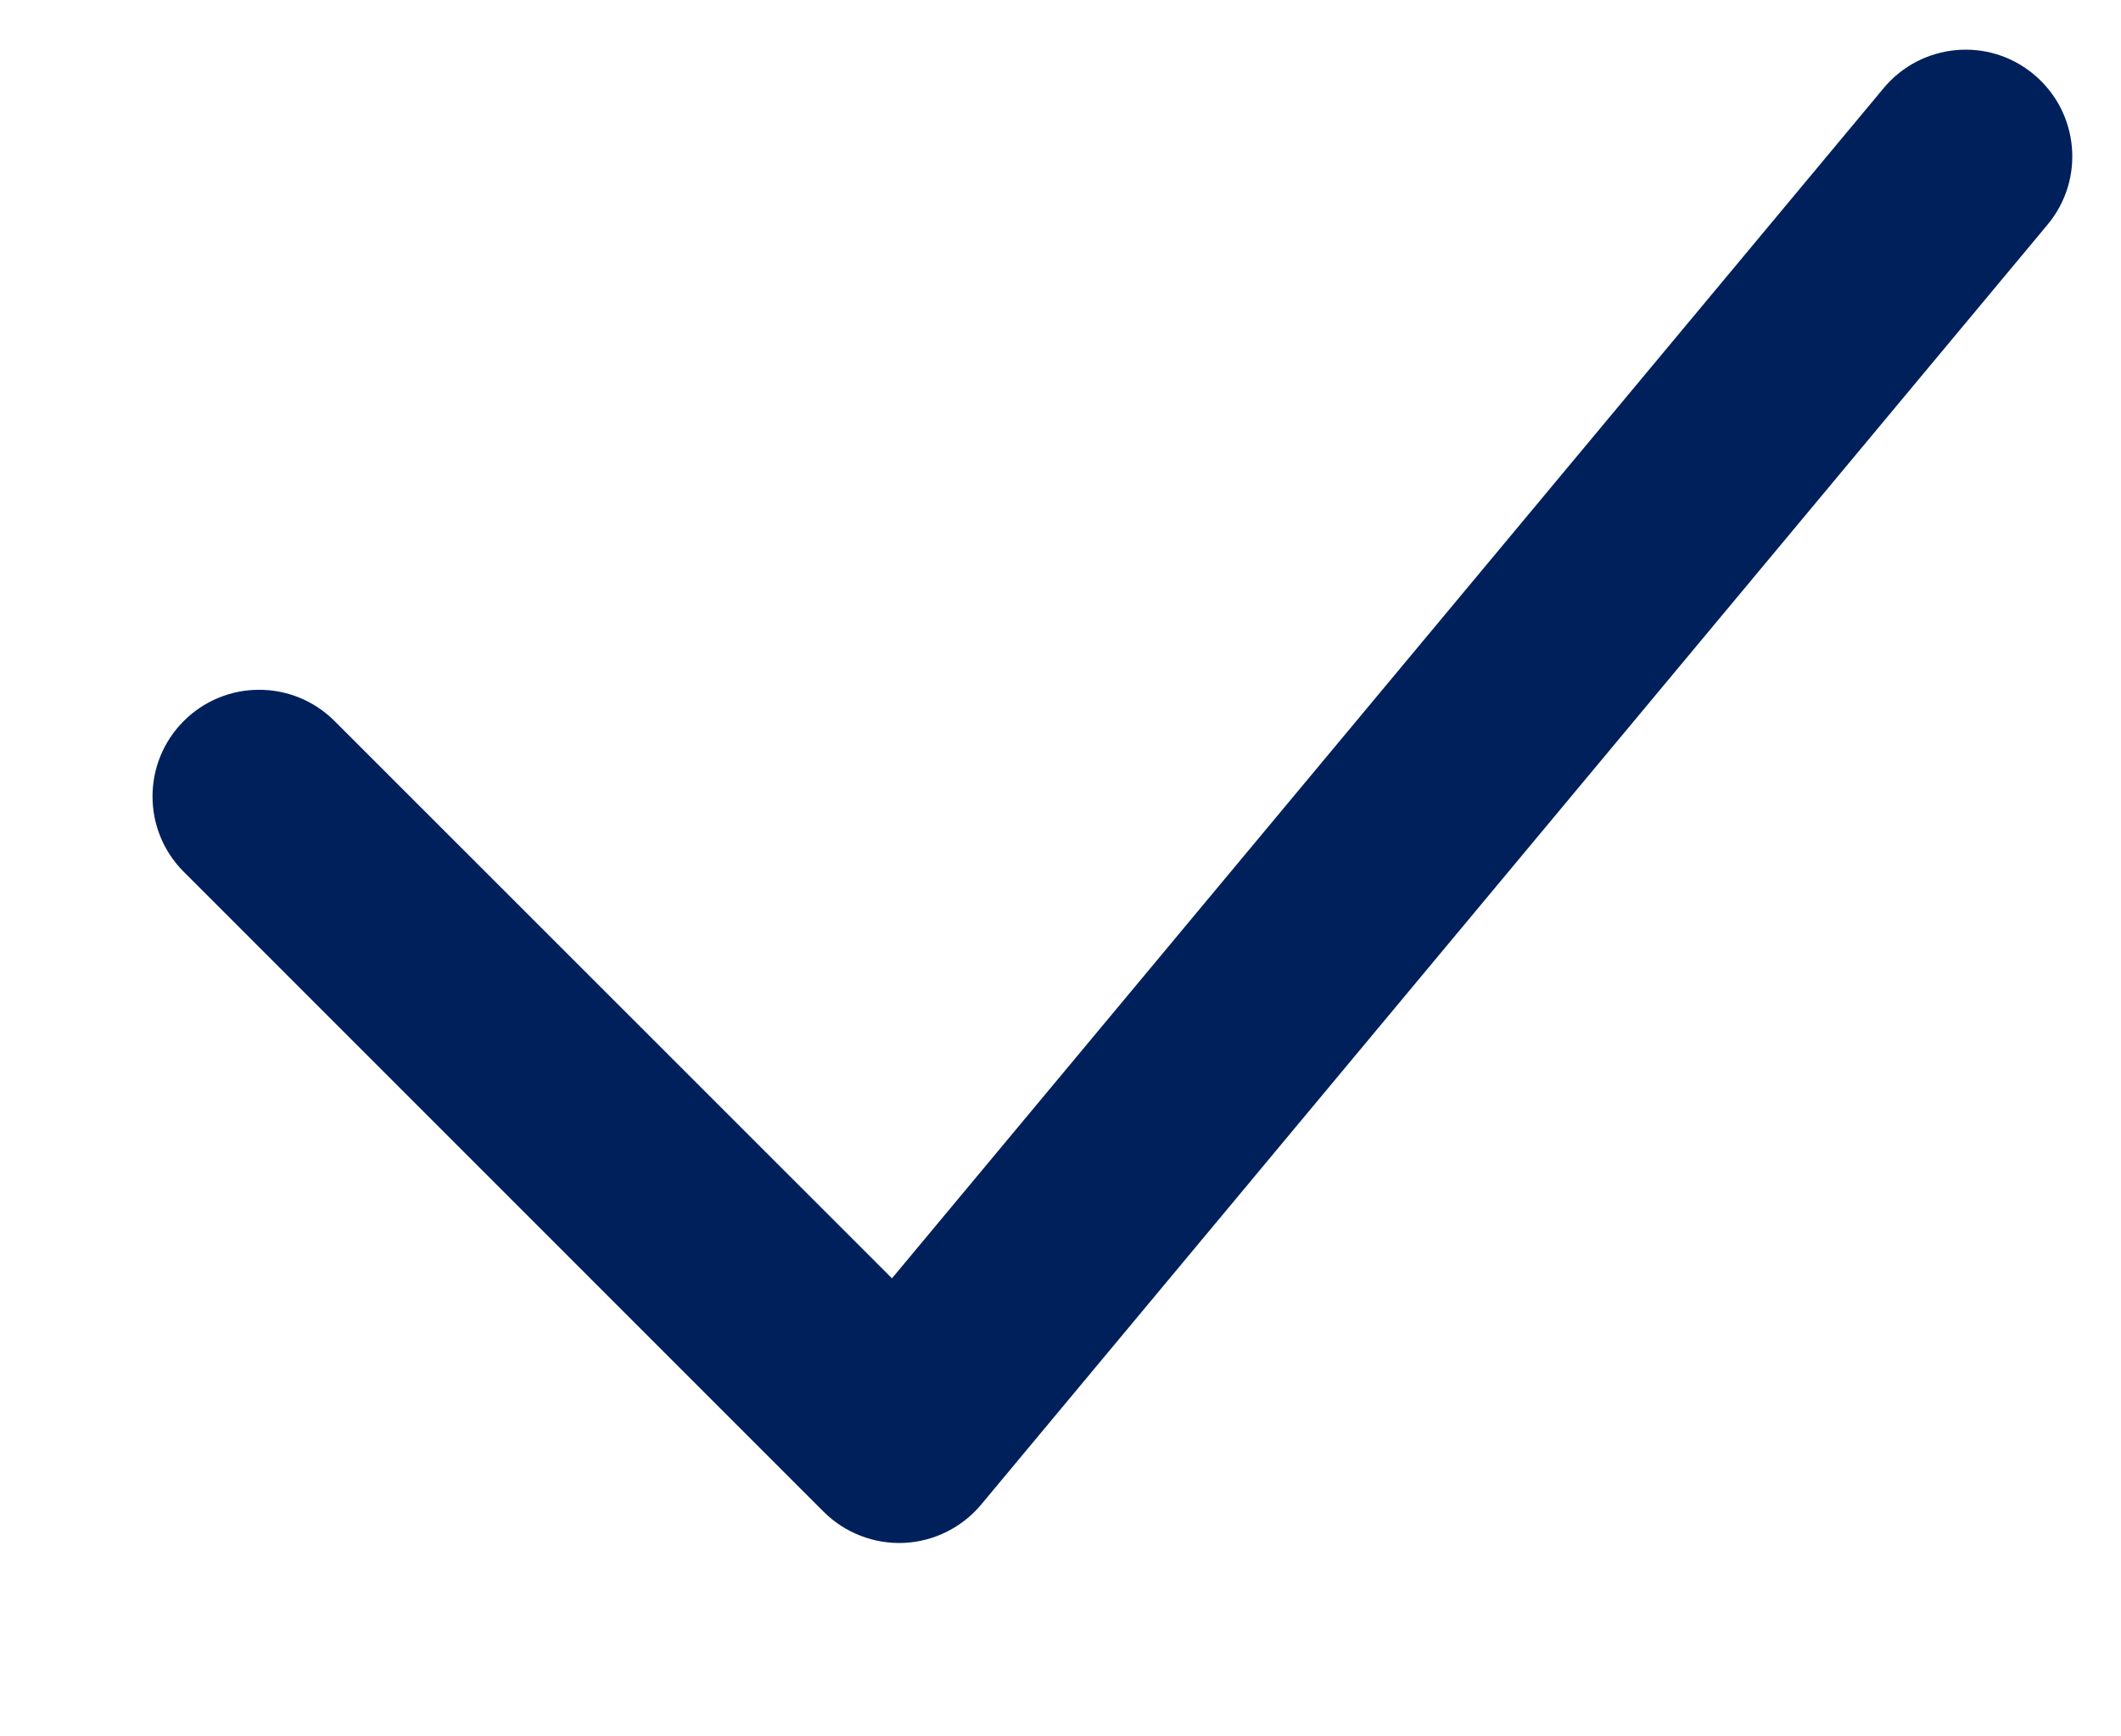
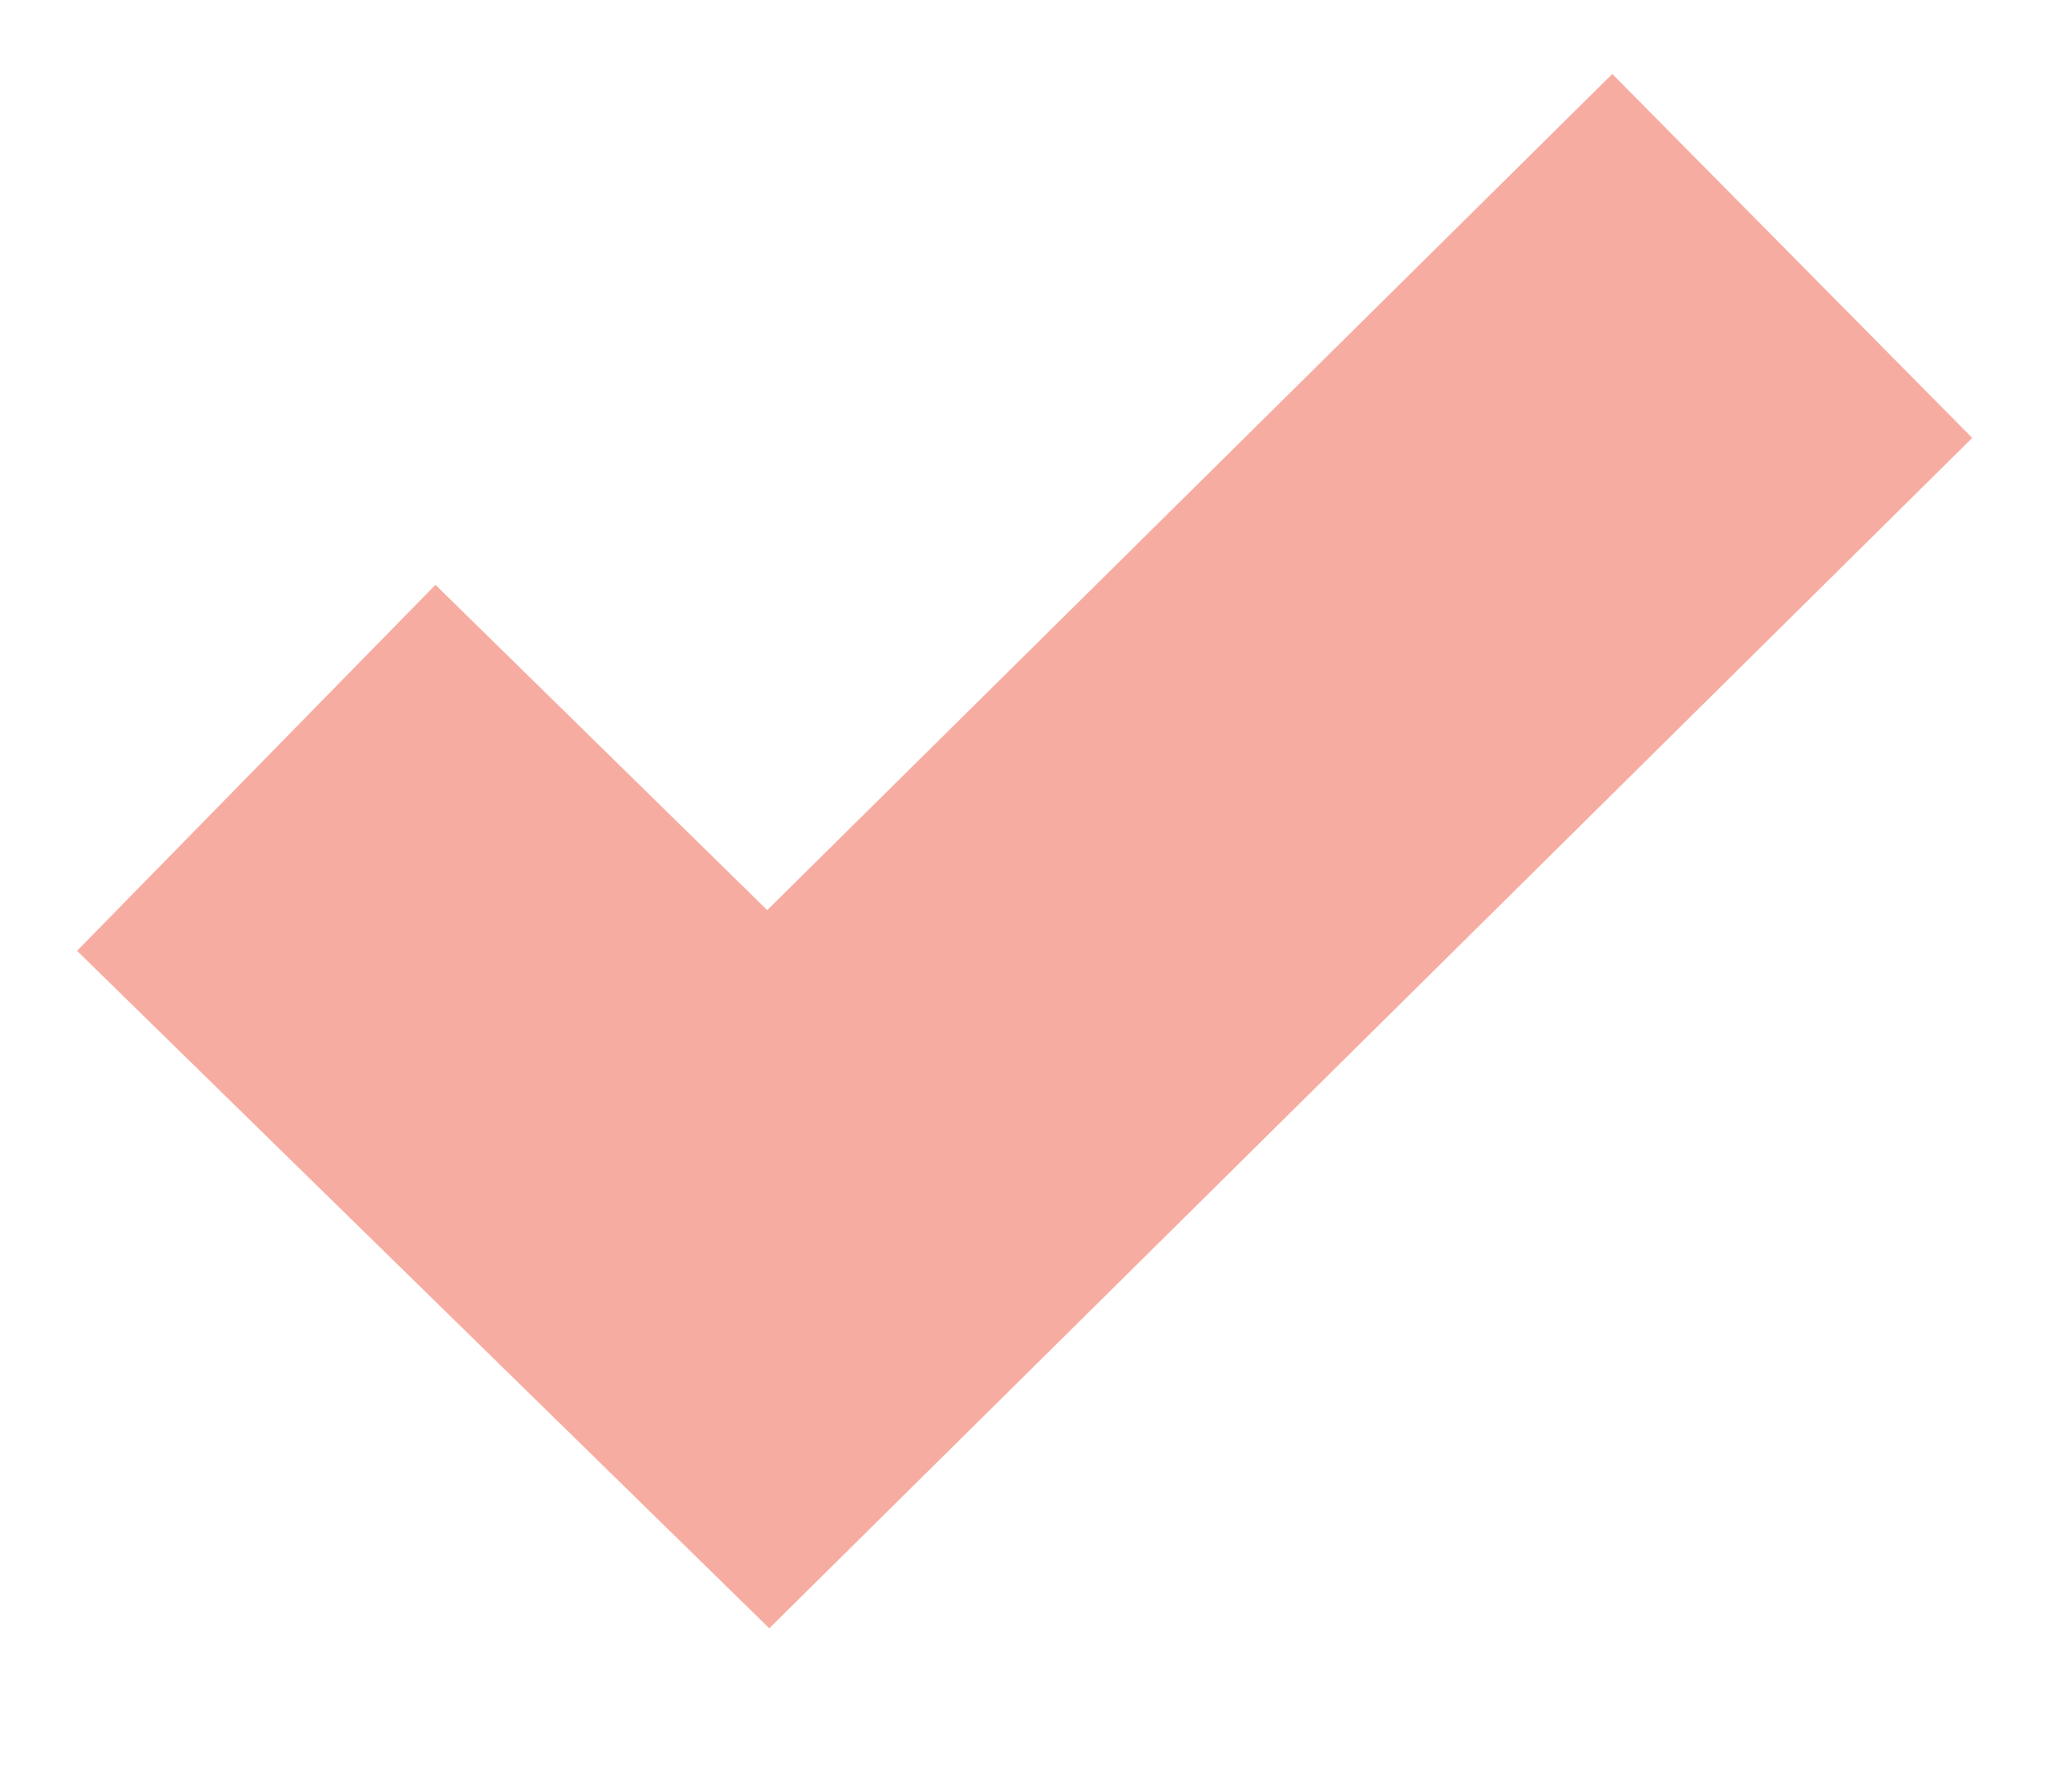
- <svg xmlns="http://www.w3.org/2000/svg" width="11" height="9" viewBox="0 0 11 9" fill="none">
-   <path fill-rule="evenodd" clip-rule="evenodd" d="M10.548 0.386C10.783 0.582 10.815 0.93 10.619 1.165L5.088 7.803C4.988 7.922 4.843 7.994 4.688 8.001C4.533 8.008 4.382 7.949 4.272 7.84L0.953 4.521C0.737 4.305 0.737 3.955 0.953 3.739C1.169 3.523 1.519 3.523 1.735 3.739L4.626 6.629L9.769 0.457C9.965 0.222 10.314 0.19 10.548 0.386Z" fill="#00205C" />
+ <svg xmlns="http://www.w3.org/2000/svg" width="8" height="7" viewBox="0 0 8 7" fill="none">
+   <path d="M2.997 3.556L1.701 2.285L0.301 3.715L3.005 6.362L7.704 1.711L6.298 0.289L2.997 3.556Z" fill="#F7ACA1" />
</svg>
